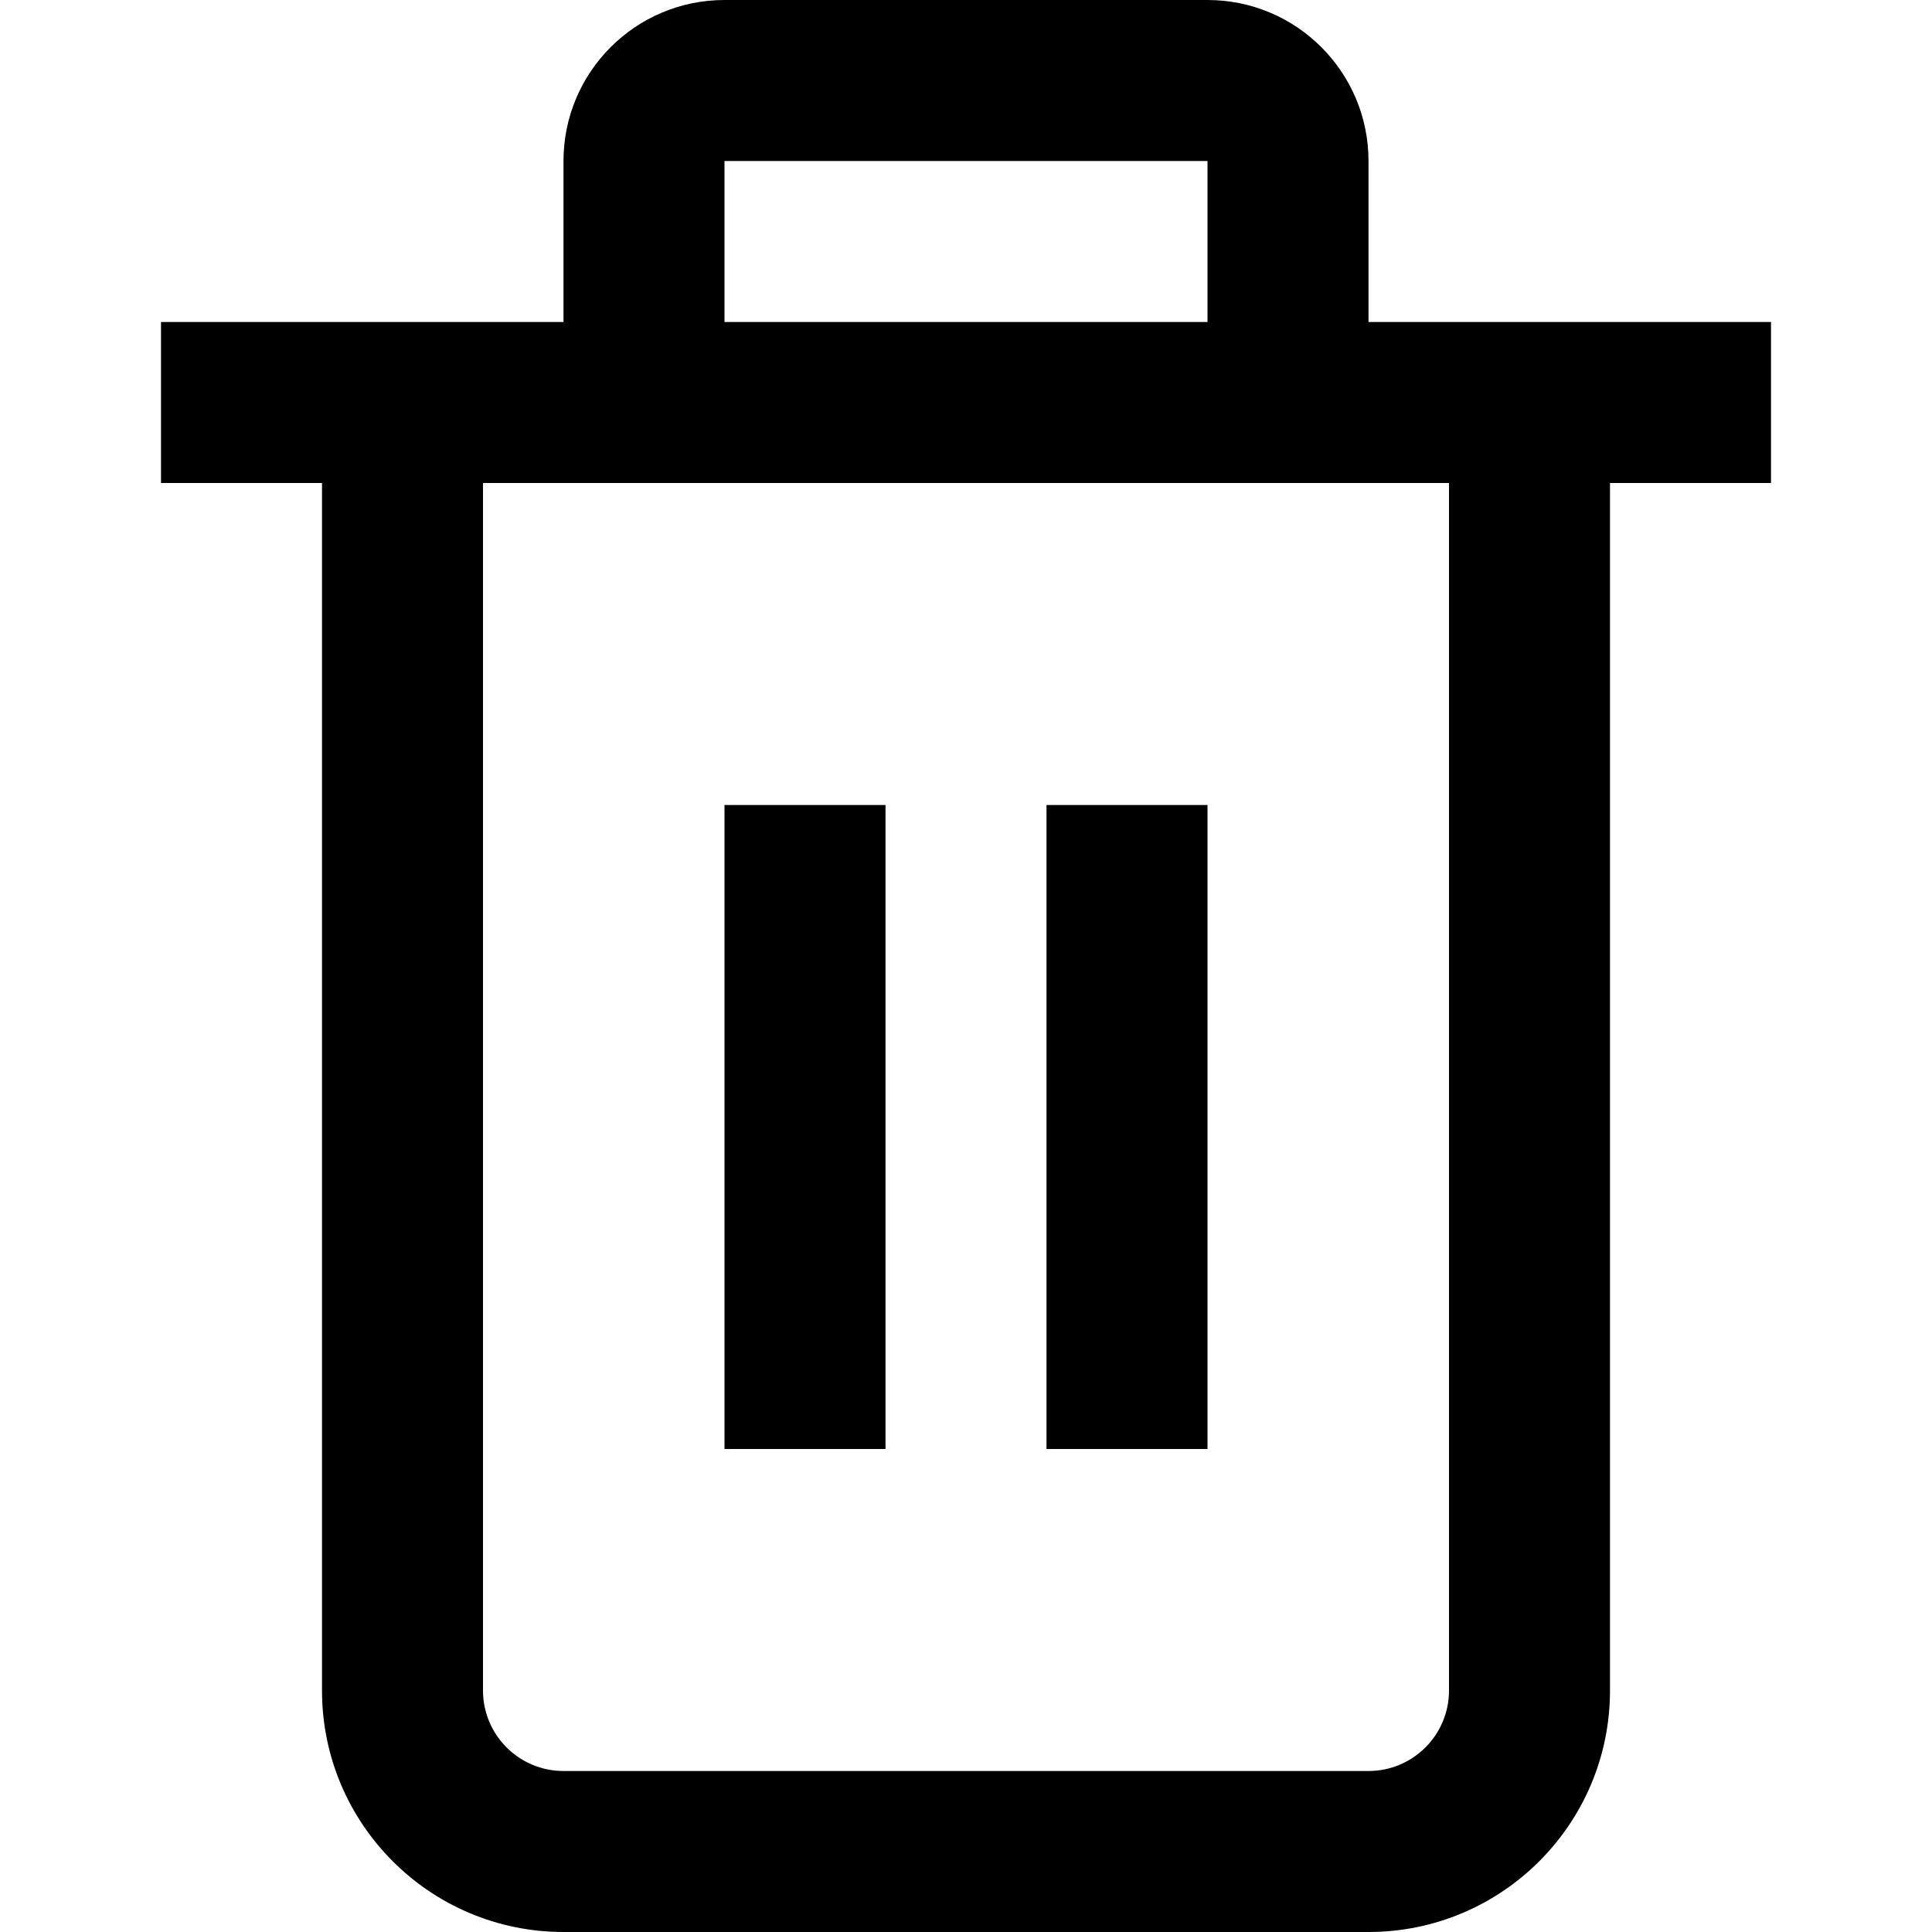
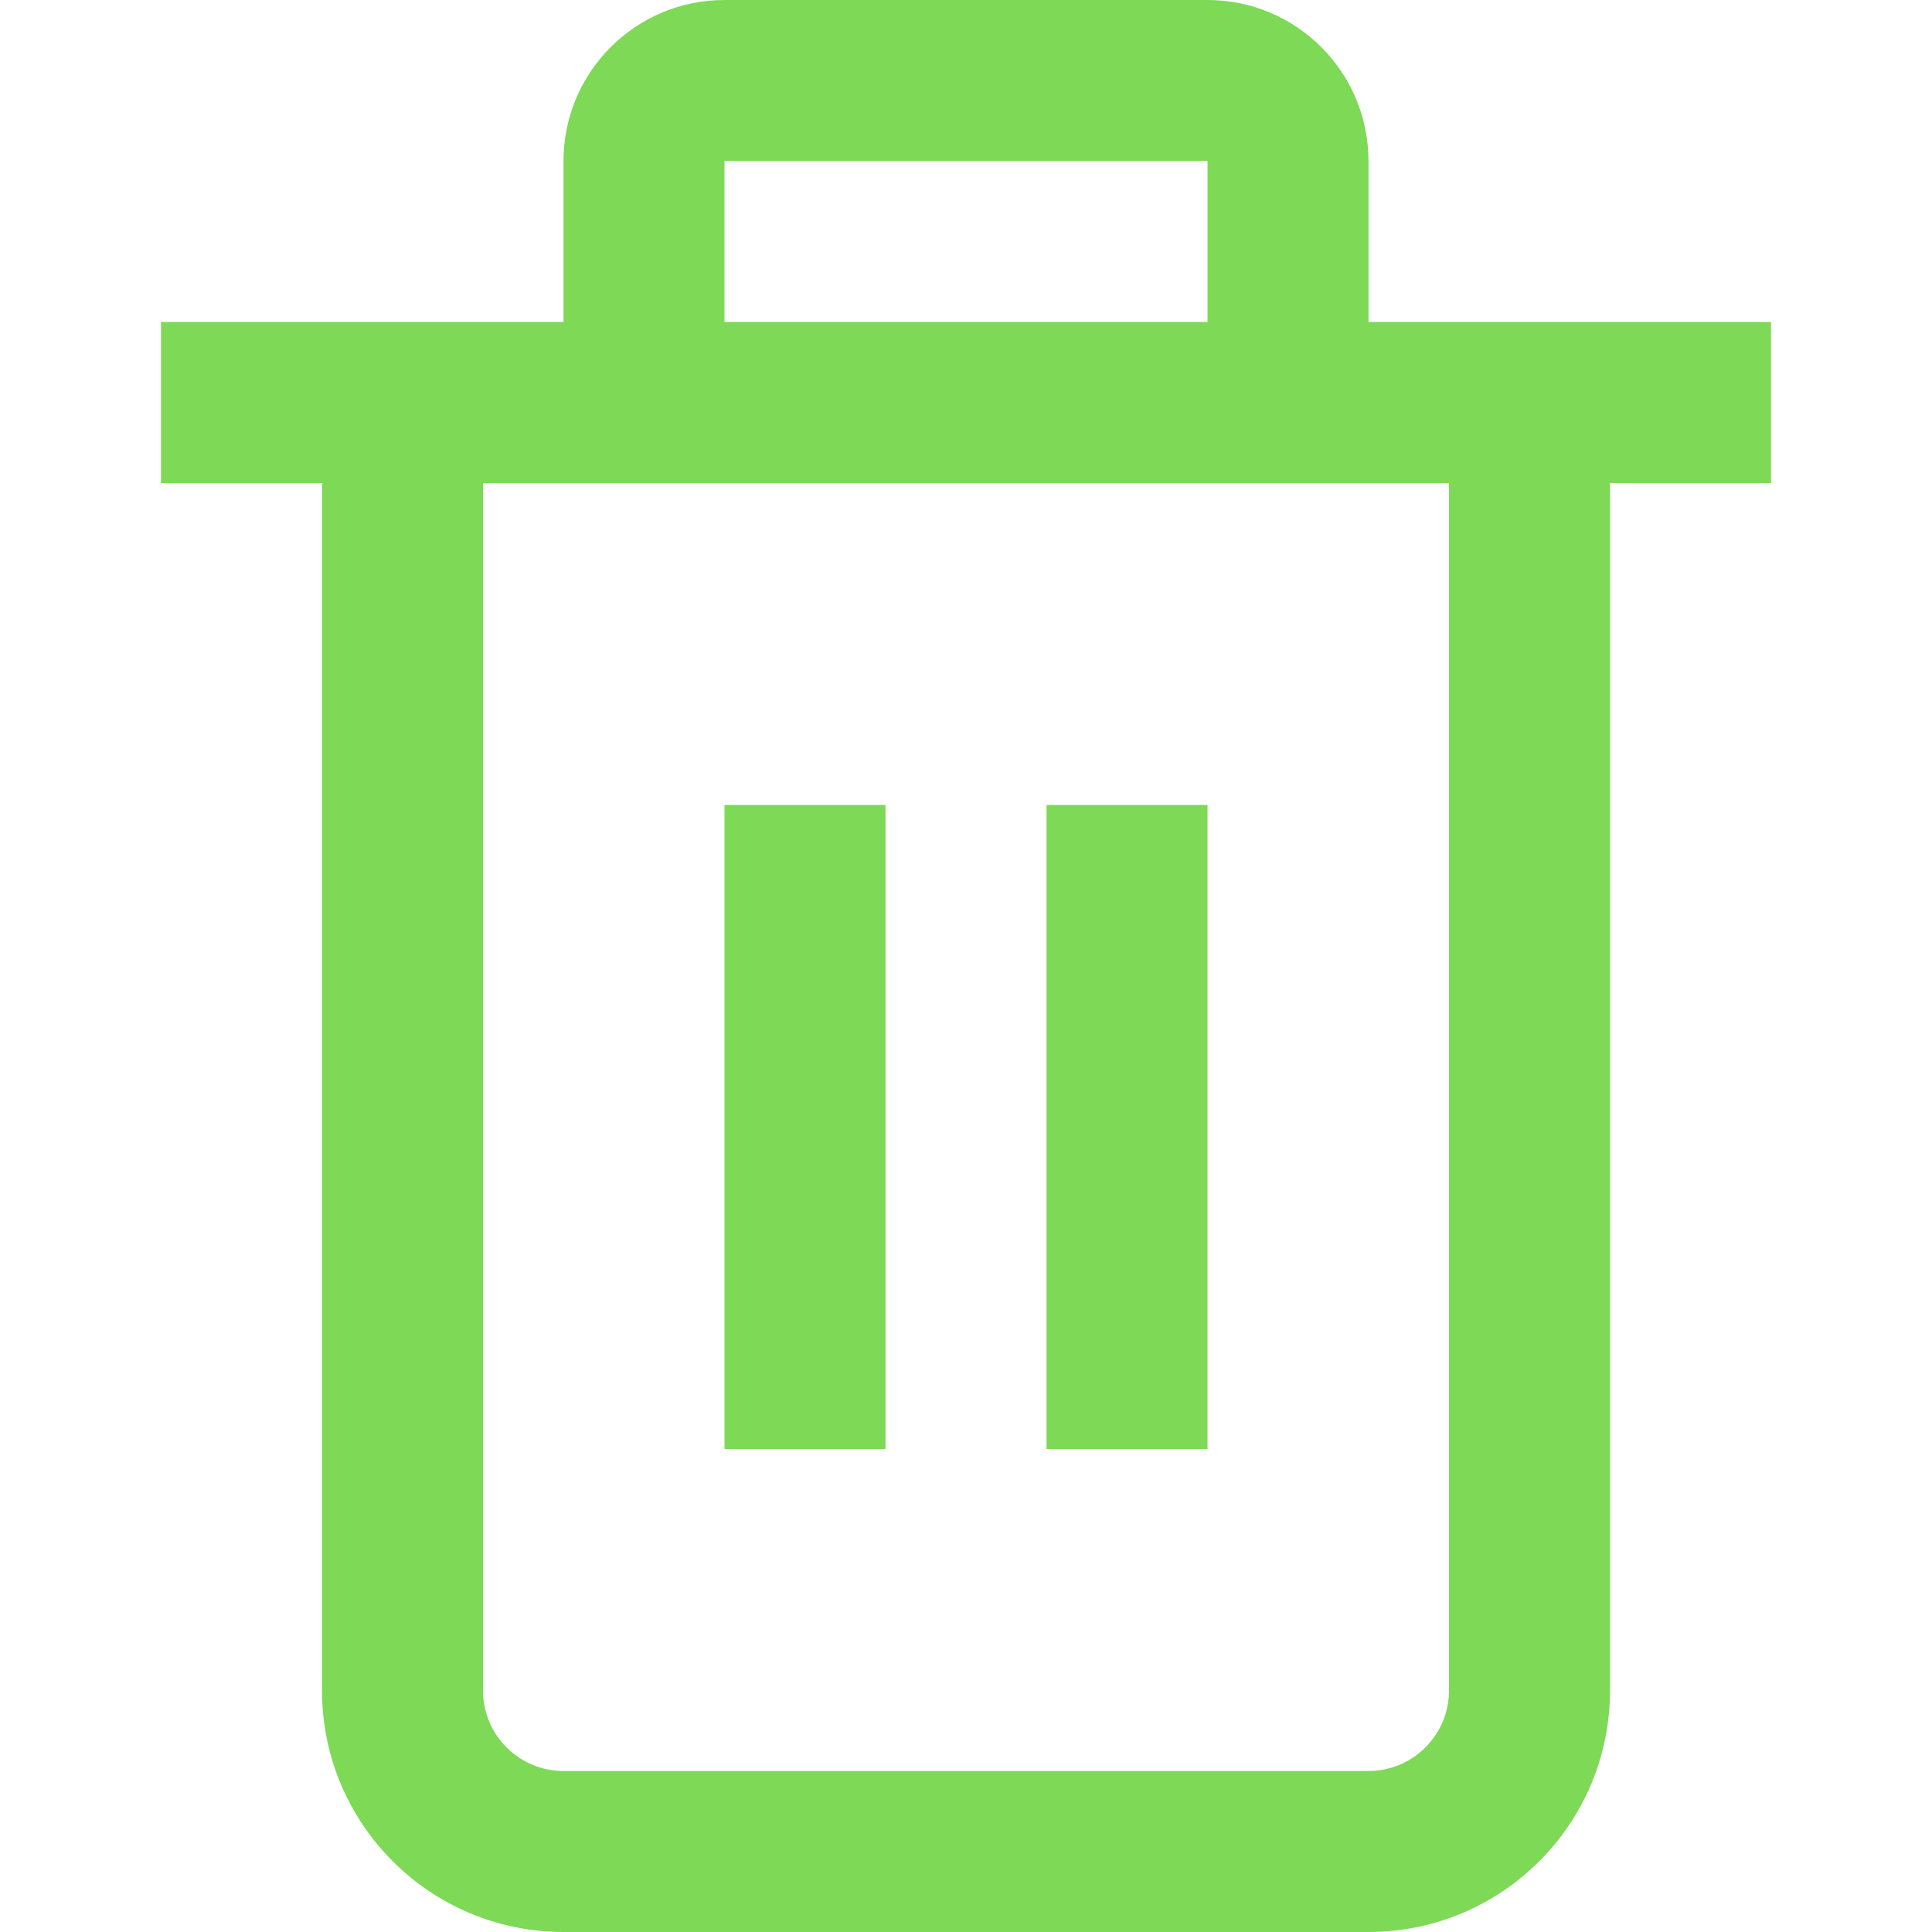
- <svg xmlns="http://www.w3.org/2000/svg" viewBox="0 0 24 24" width="512" height="512">
+ <svg xmlns="http://www.w3.org/2000/svg" fill="#7ed957" viewBox="0 0 24 24" width="512" height="512">
  <g id="_01_align_center" data-name="01 align center">
    <path d="M22,4H17V2a2,2,0,0,0-2-2H9A2,2,0,0,0,7,2V4H2V6H4V21a3,3,0,0,0,3,3H17a3,3,0,0,0,3-3V6h2ZM9,2h6V4H9Zm9,19a1,1,0,0,1-1,1H7a1,1,0,0,1-1-1V6H18Z" />
    <rect x="9" y="10" width="2" height="8" />
    <rect x="13" y="10" width="2" height="8" />
  </g>
</svg>
